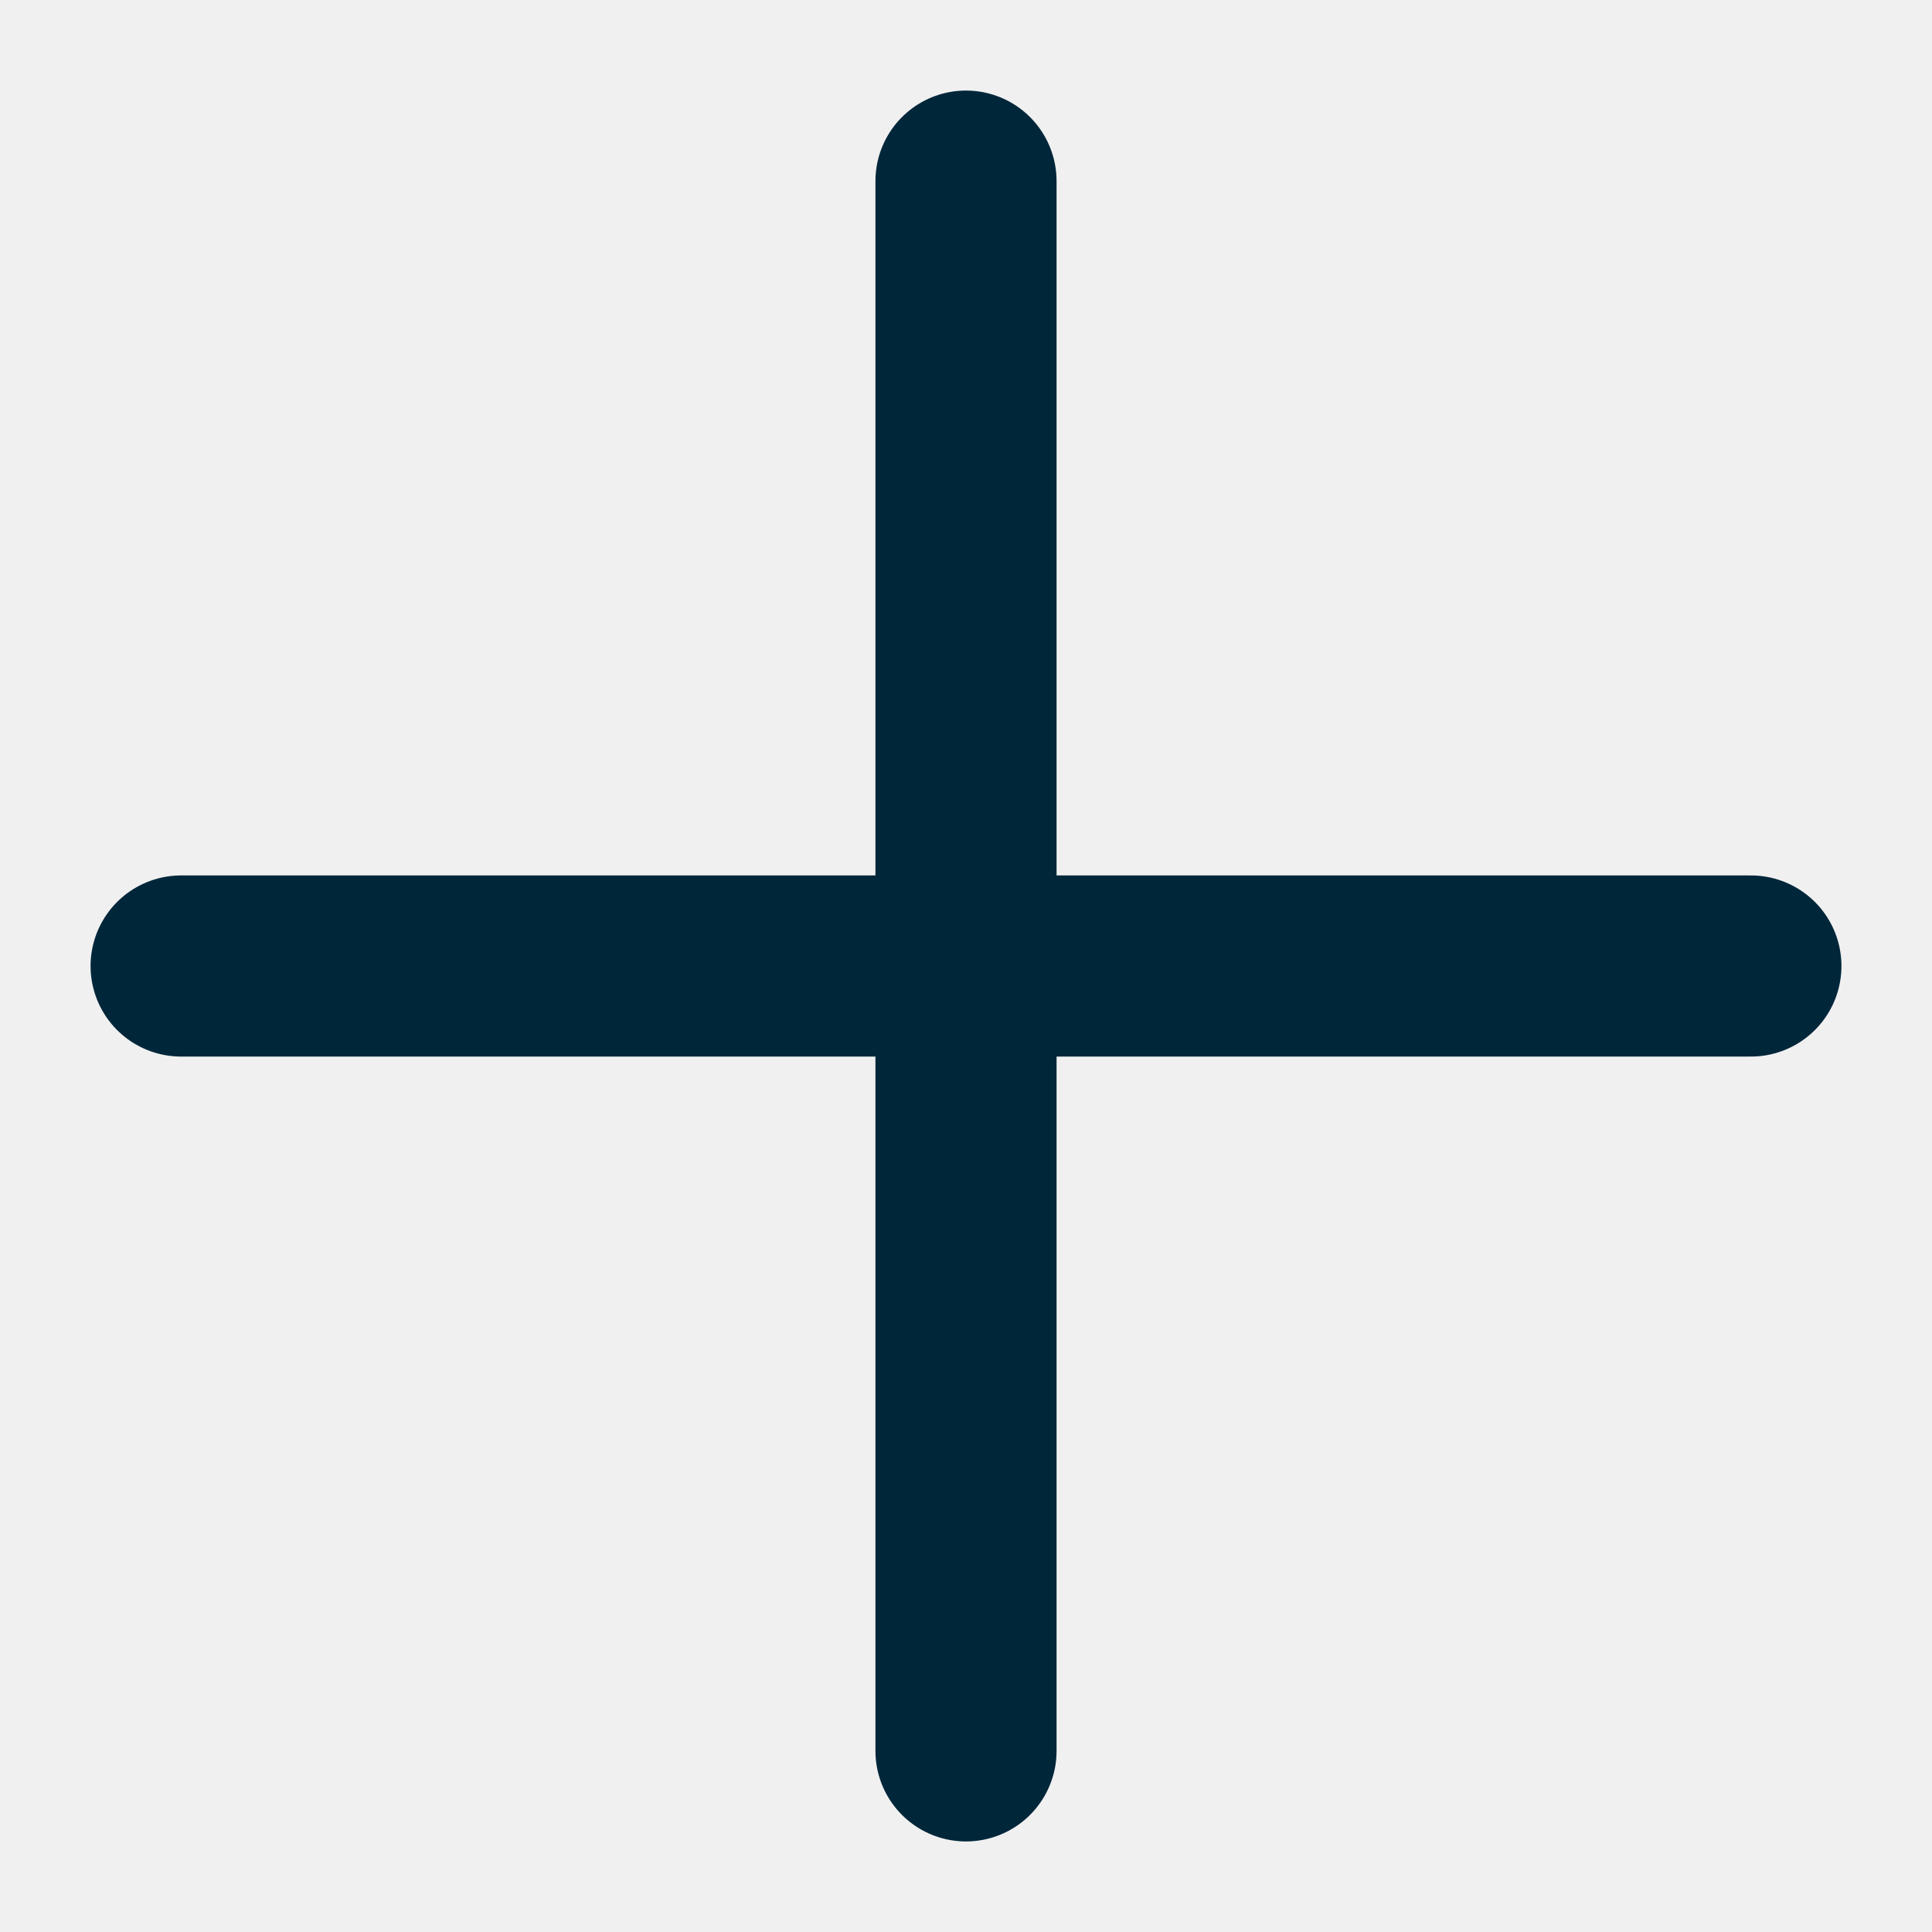
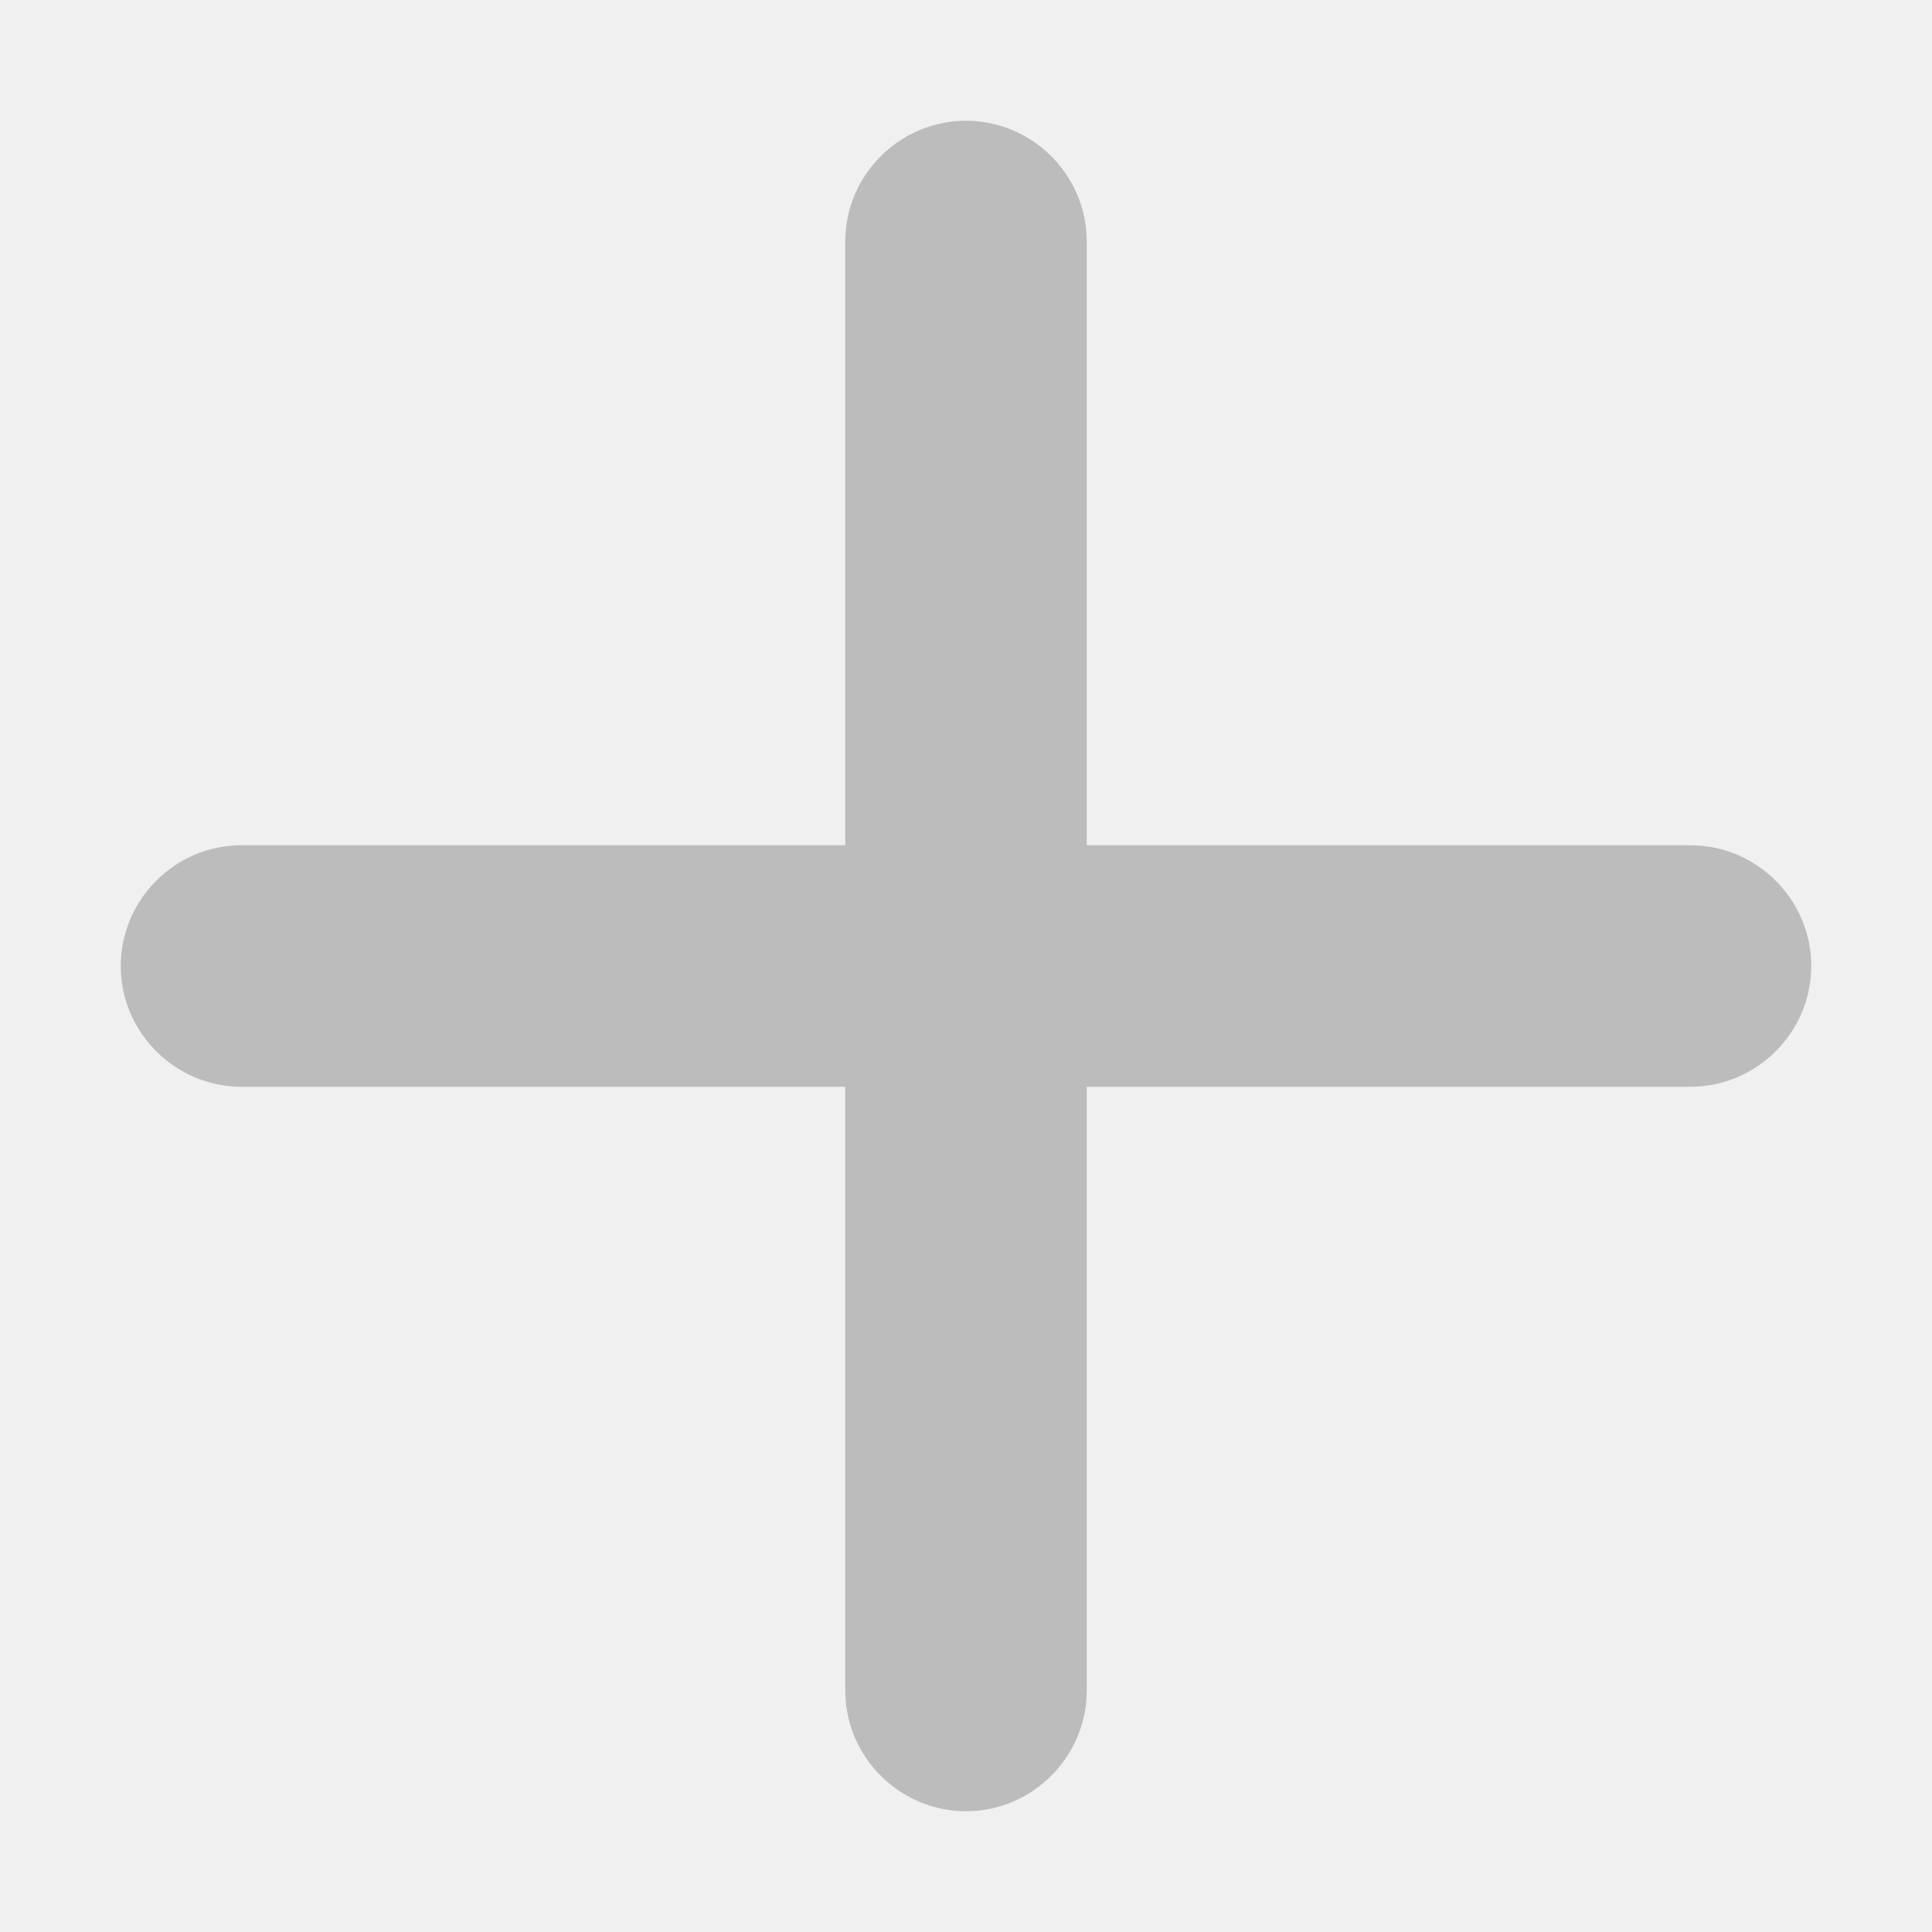
- <svg xmlns="http://www.w3.org/2000/svg" width="16" height="16" viewBox="0 0 16 16" fill="none">
-   <g clip-path="url(#clip0_315_5624)">
-     <path d="M1.5 8L14.5 8M8 14.5V1.5" stroke="#00263A" stroke-width="1.5" stroke-linecap="round" stroke-linejoin="round" />
-   </g>
-   <defs>
-     <clipPath id="clip0_315_5624">
-       <rect width="16" height="16" fill="white" />
-     </clipPath>
-   </defs>
+ <svg xmlns="http://www.w3.org/2000/svg" width="12" height="12" viewBox="0 0 12 12" fill="none">
+   <path d="M10.5 6.75H6.75V10.5C6.75 10.912 6.412 11.25 6 11.25C5.588 11.25 5.25 10.912 5.25 10.5V6.75H1.5C1.087 6.75 0.75 6.412 0.75 6C0.75 5.588 1.087 5.25 1.5 5.25H5.25V1.5C5.25 1.087 5.588 0.75 6 0.75C6.412 0.75 6.75 1.087 6.75 1.5V5.25H10.5C10.912 5.25 11.25 5.588 11.25 6C11.25 6.412 10.912 6.75 10.5 6.75Z" fill="#BCBCBC" />
</svg>
